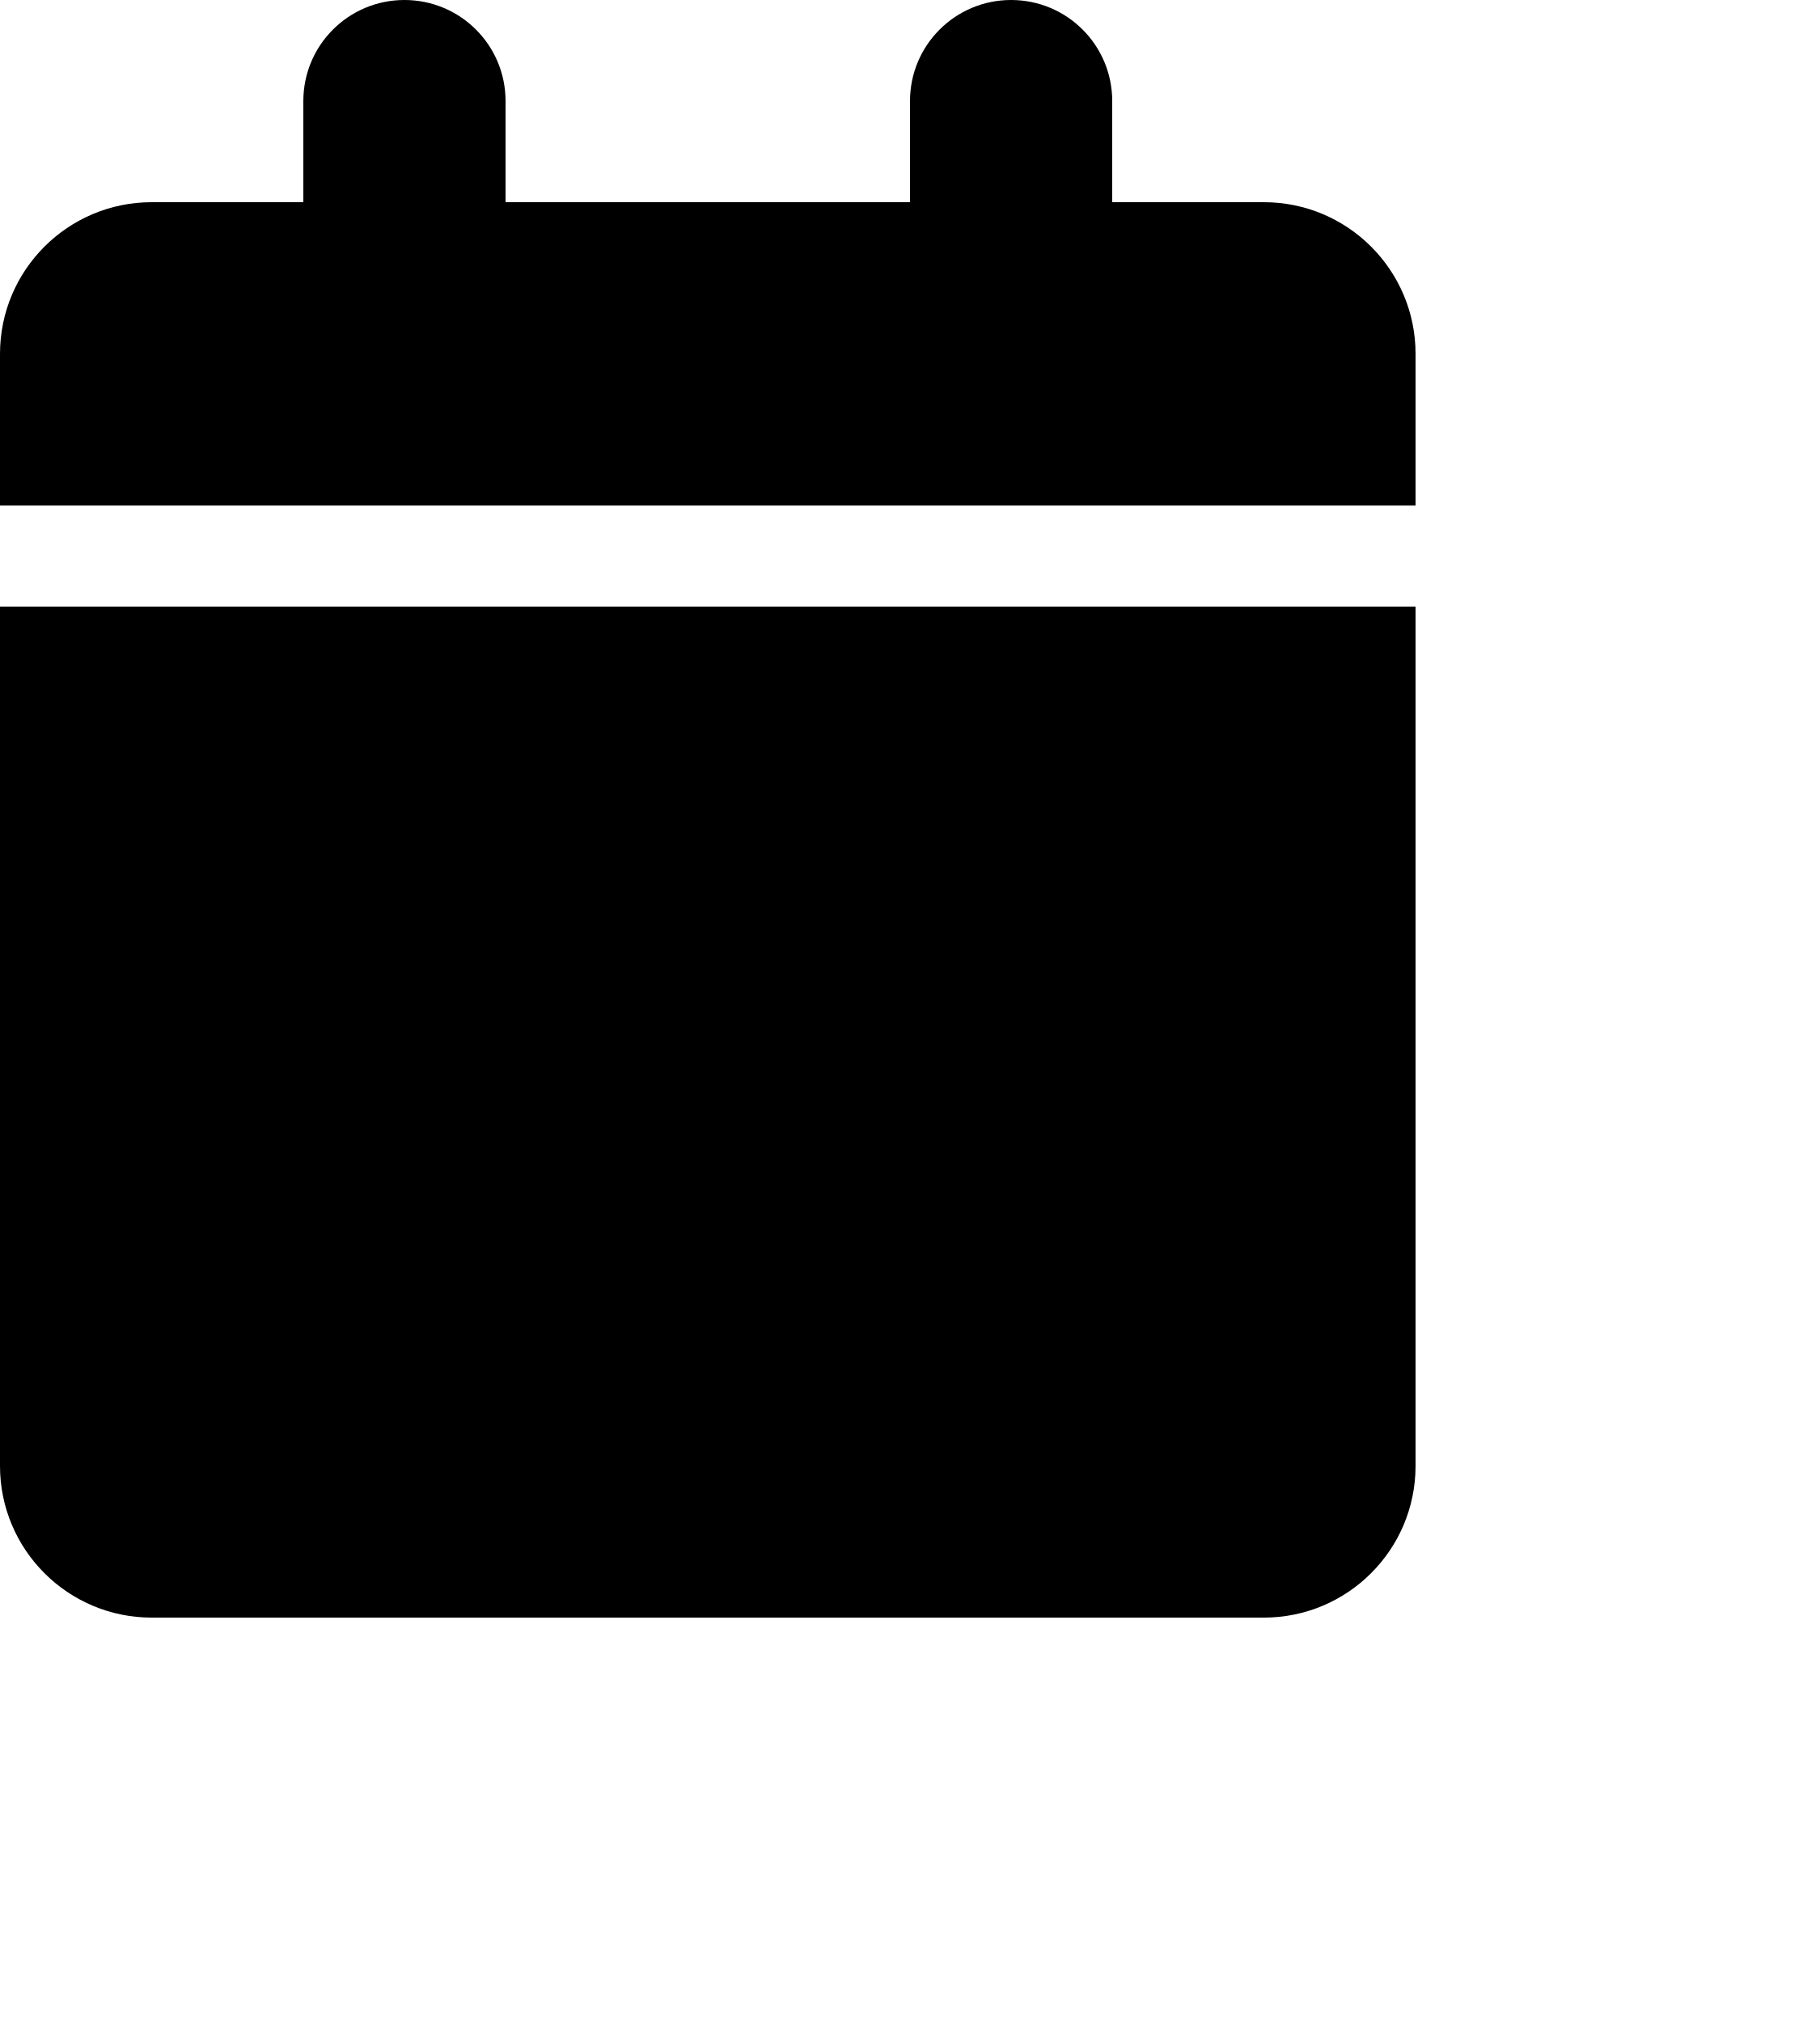
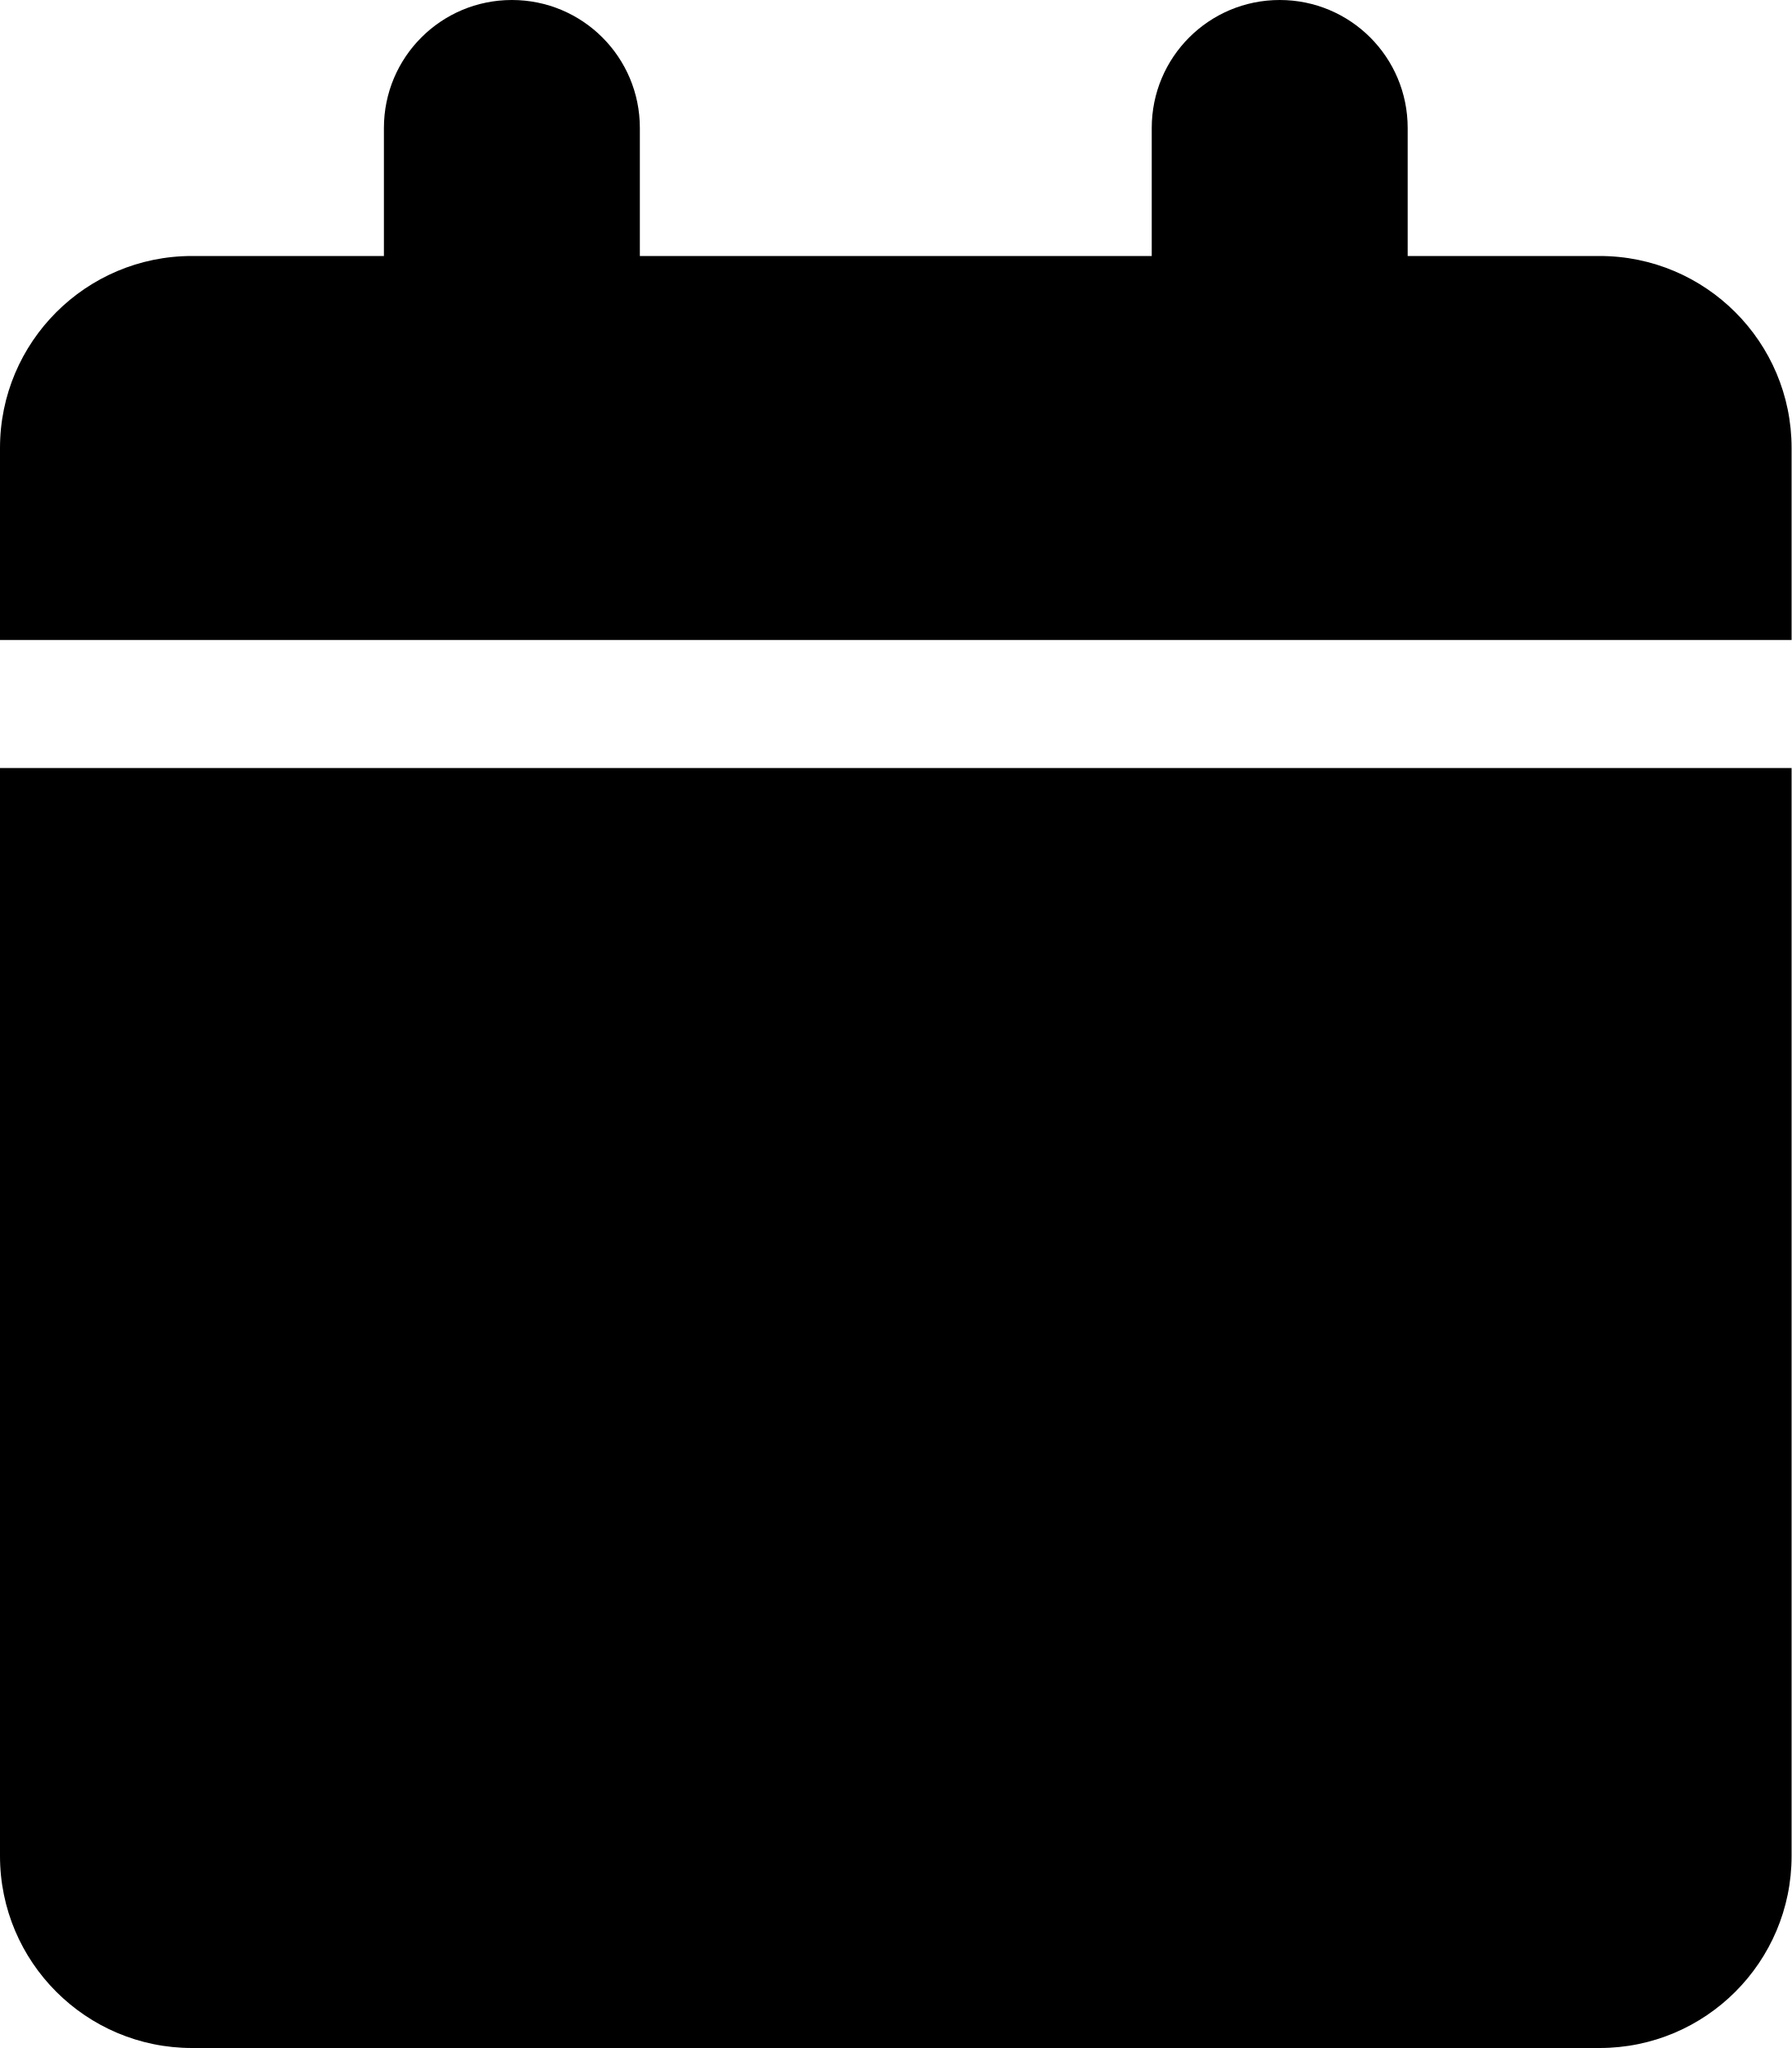
- <svg xmlns="http://www.w3.org/2000/svg" width="18" height="20" viewBox="0 0 18 20" fill="currentColor" class="{{ $active ? 'text-primary' : 'text-[#A1AAB2]' }}">
+ <svg xmlns="http://www.w3.org/2000/svg" width="14" height="16" viewBox="0 0 14 16" fill="currentColor">
  <path d="M3 1V2H1.5C0.672 2 0 2.672 0 3.5V5H14V3.5C14 2.672 13.328 2 12.5 2H11V1C11 0.447 10.553 0 10 0C9.447 0 9 0.447 9 1V2H5V1C5 0.447 4.553 0 4 0C3.447 0 3 0.447 3 1ZM14 6H0V14.5C0 15.328 0.672 16 1.5 16H12.5C13.328 16 14 15.328 14 14.5V6Z" />
</svg>
